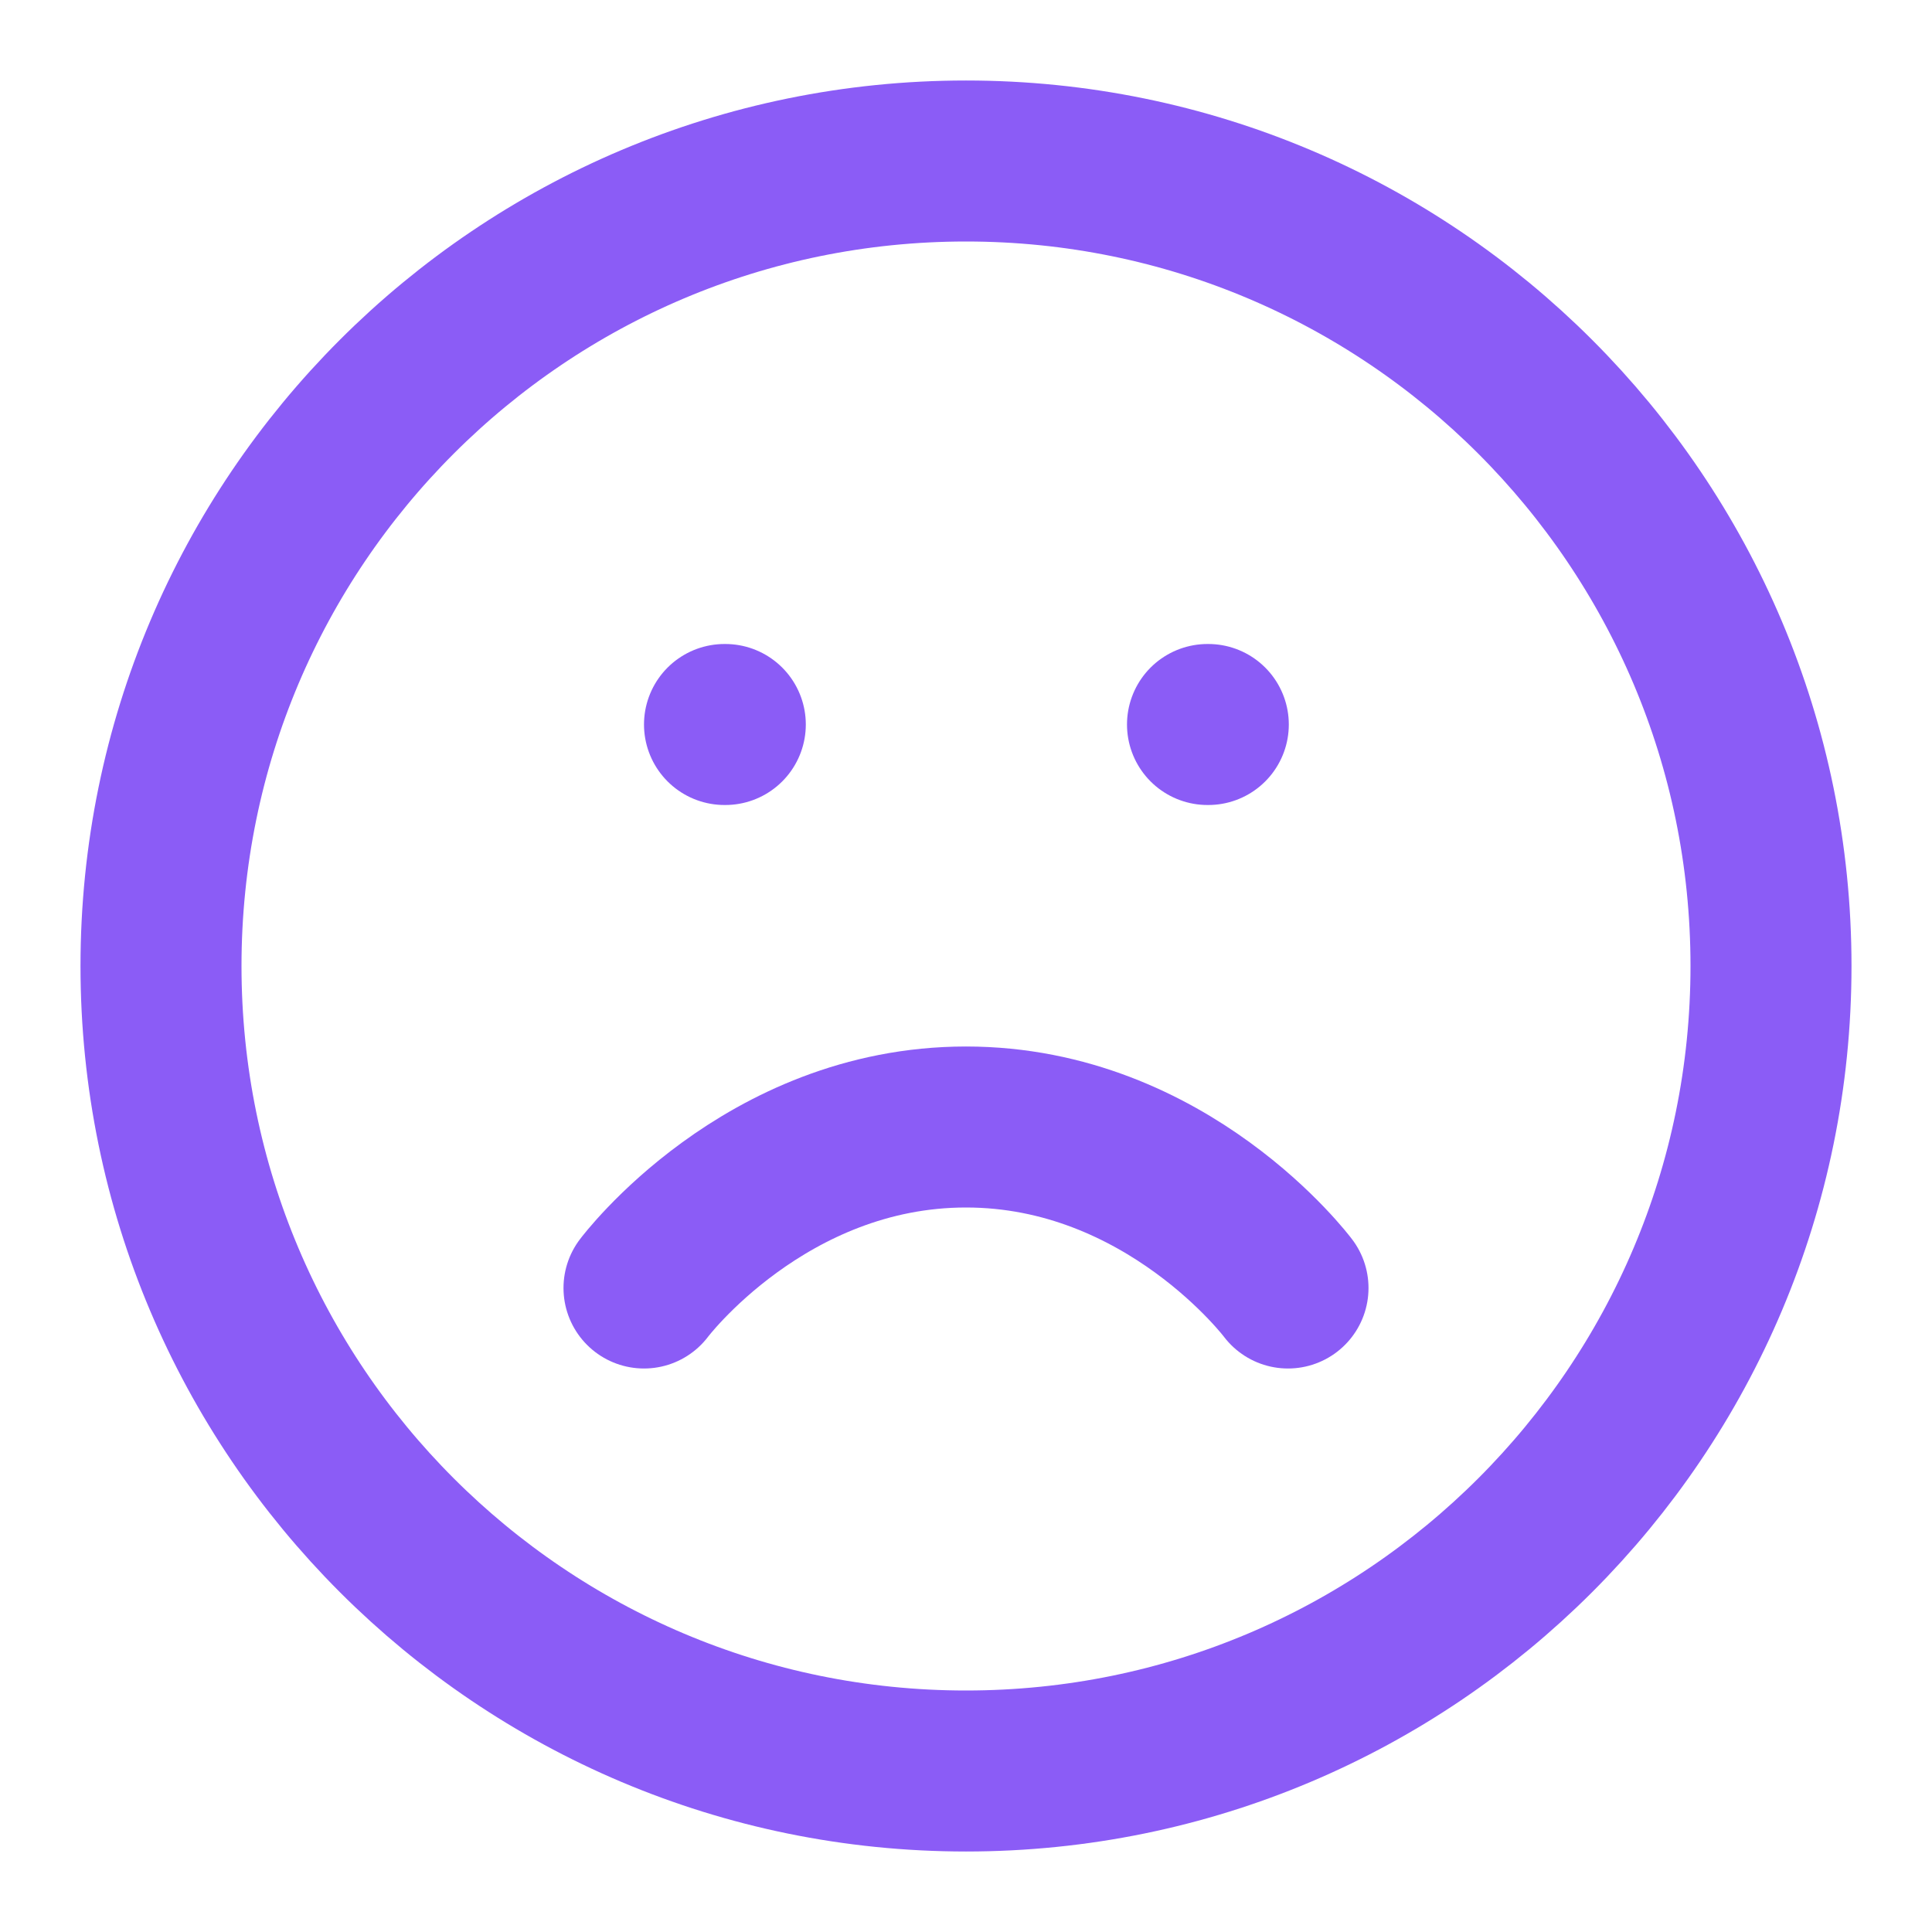
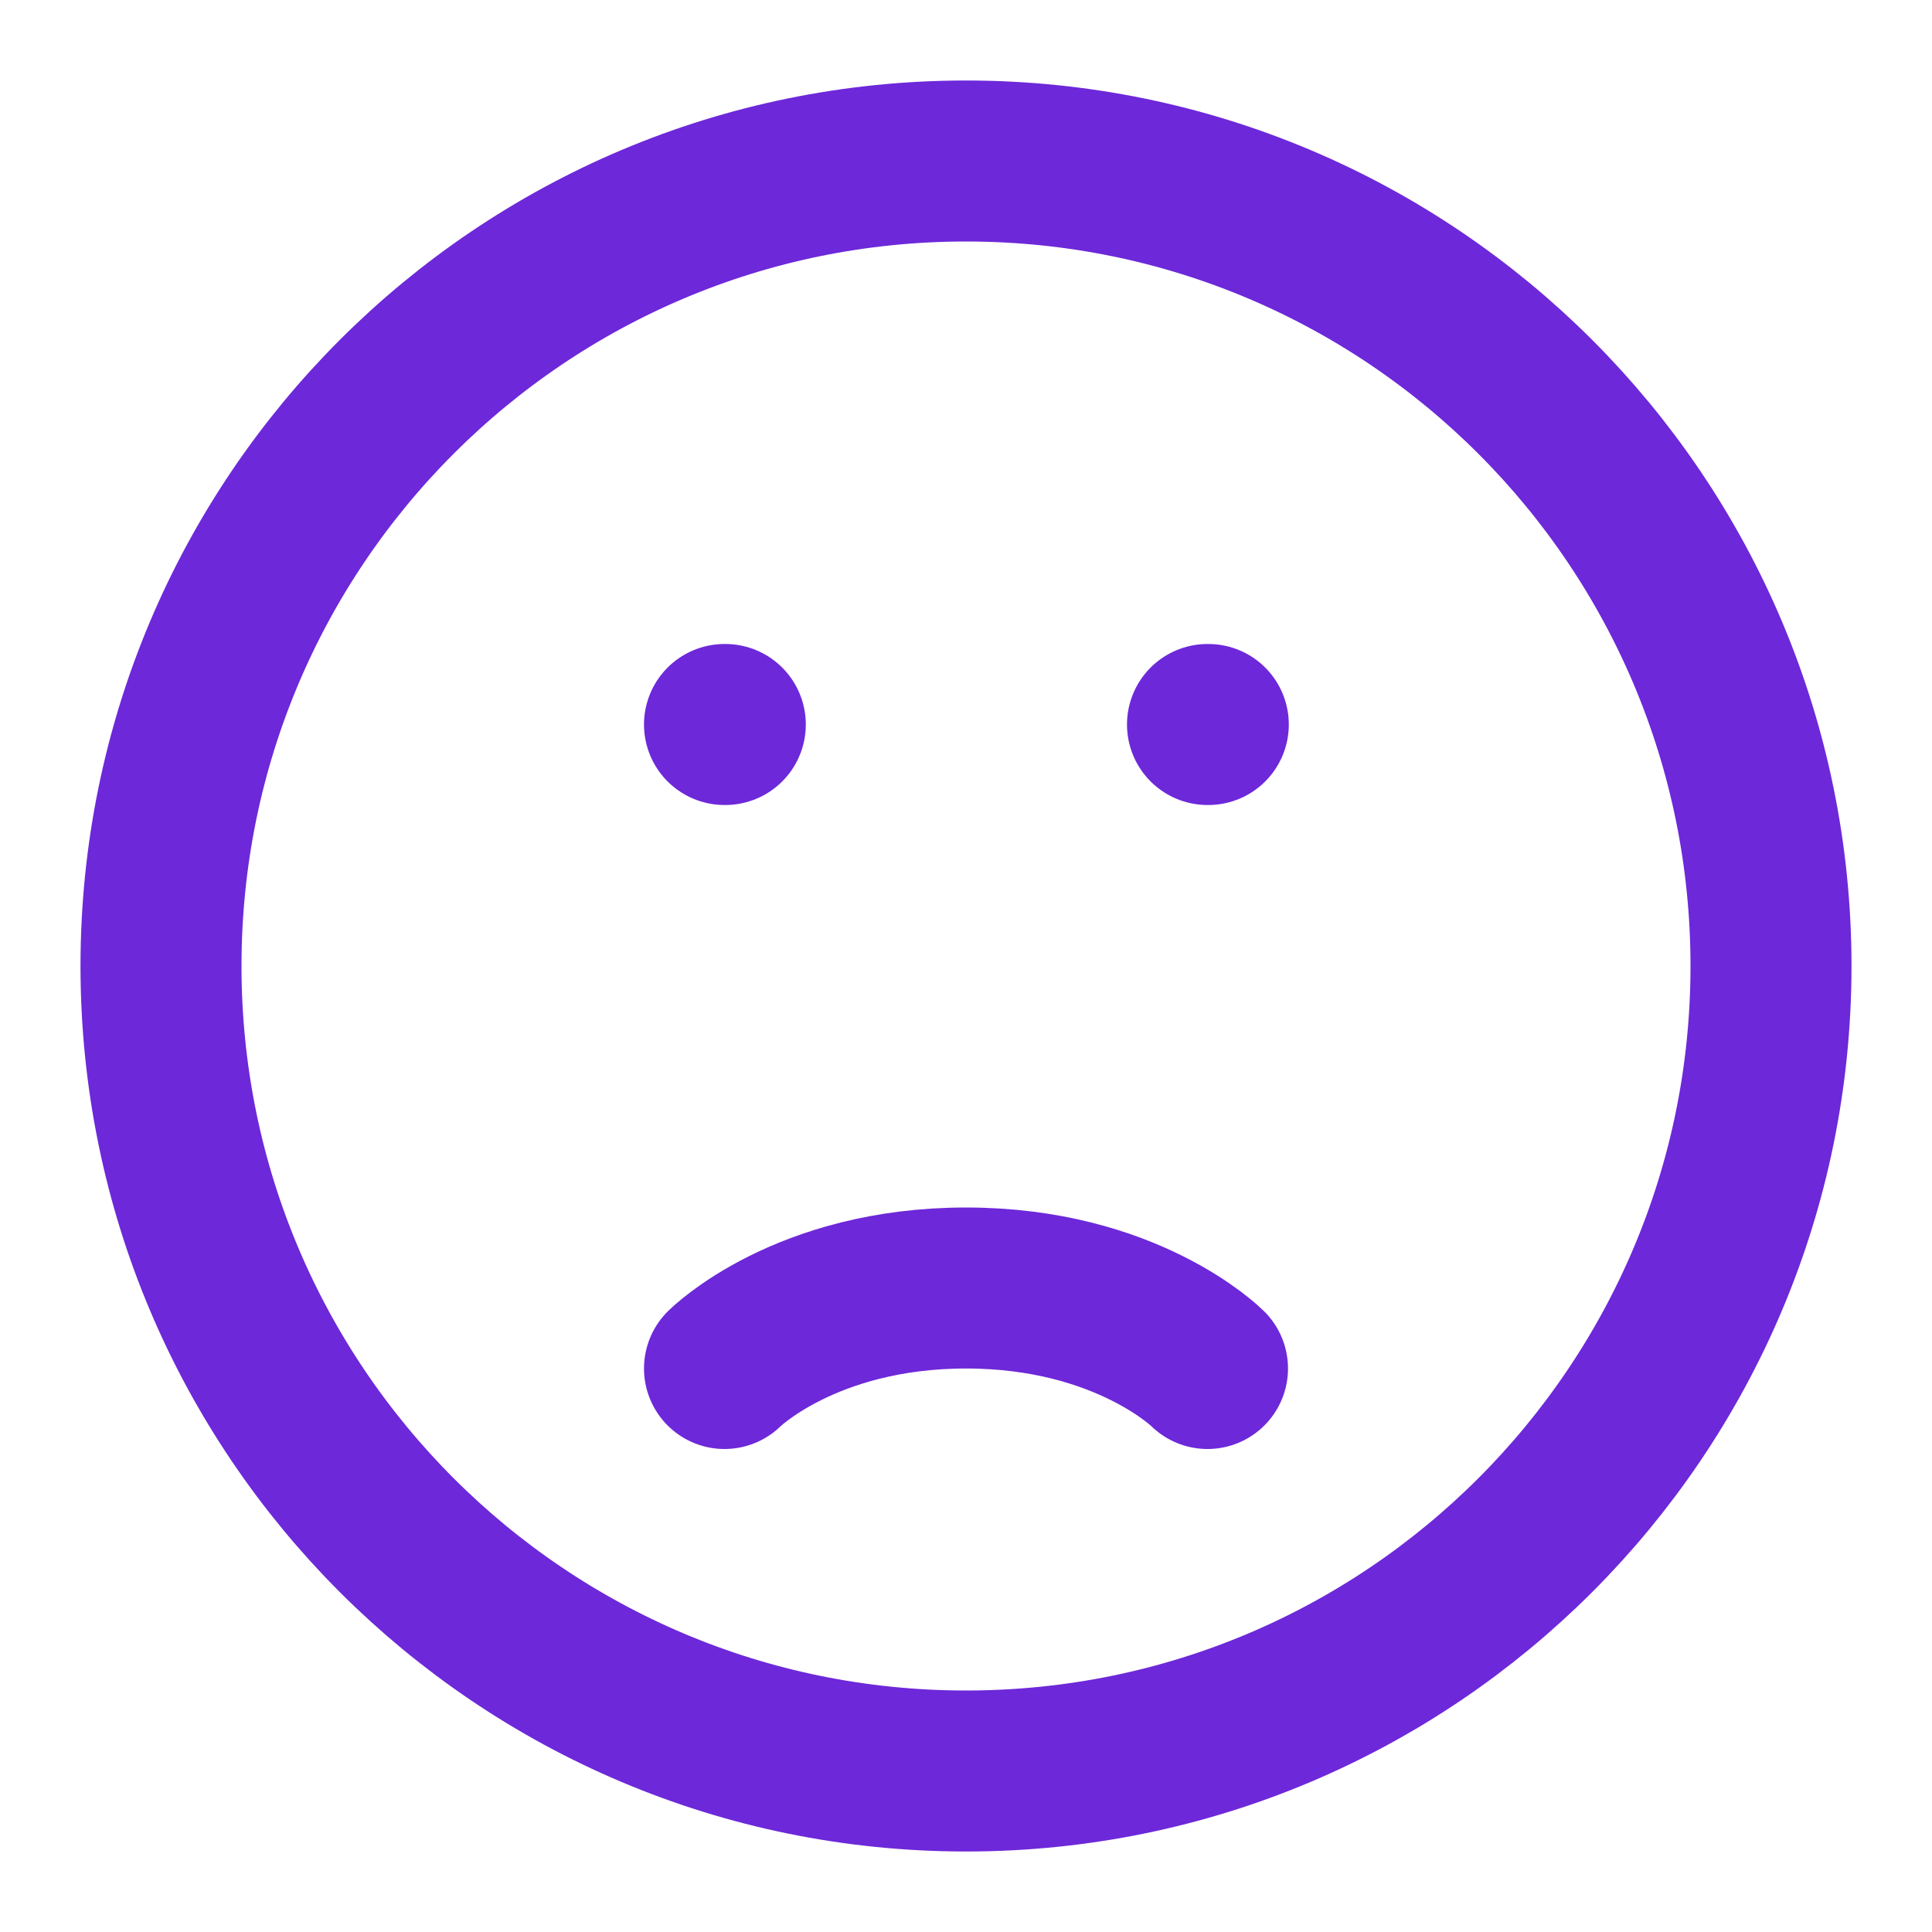
<svg xmlns="http://www.w3.org/2000/svg" width="24" height="24" viewBox="0 0 24 24" fill="none">
-   <path d="M12 22C17.523 22 22 17.523 22 12C22 6.477 17.523 2 12 2C6.477 2 2 6.477 2 12C2 17.523 6.477 22 12 22Z" stroke="#8B5CF6" stroke-width="2" stroke-linecap="round" stroke-linejoin="round" />
-   <path d="M16 16C16 16 14.5 14 12 14C9.5 14 8 16 8 16" stroke="#8B5CF6" stroke-width="2" stroke-linecap="round" stroke-linejoin="round" />
-   <path d="M9 9H9.01" stroke="#8B5CF6" stroke-width="2" stroke-linecap="round" stroke-linejoin="round" />
-   <path d="M15 9H15.01" stroke="#8B5CF6" stroke-width="2" stroke-linecap="round" stroke-linejoin="round" />
+   <path d="M9 17C9 17 10 16 12 16C14 16 15 17 15 17" stroke="#6D28D9" stroke-width="2" stroke-linecap="round" />
+   <path d="M9 9H9.01" stroke="#6D28D9" stroke-width="2" stroke-linecap="round" />
+   <path d="M15 9H15.01" stroke="#6D28D9" stroke-width="2" stroke-linecap="round" />
+   <path d="M12 22C17.523 22 22 17.523 22 12C22 6.477 17.523 2 12 2C6.477 2 2 6.477 2 12C2 17.523 6.477 22 12 22Z" stroke="#6D28D9" stroke-width="2" />
</svg>
